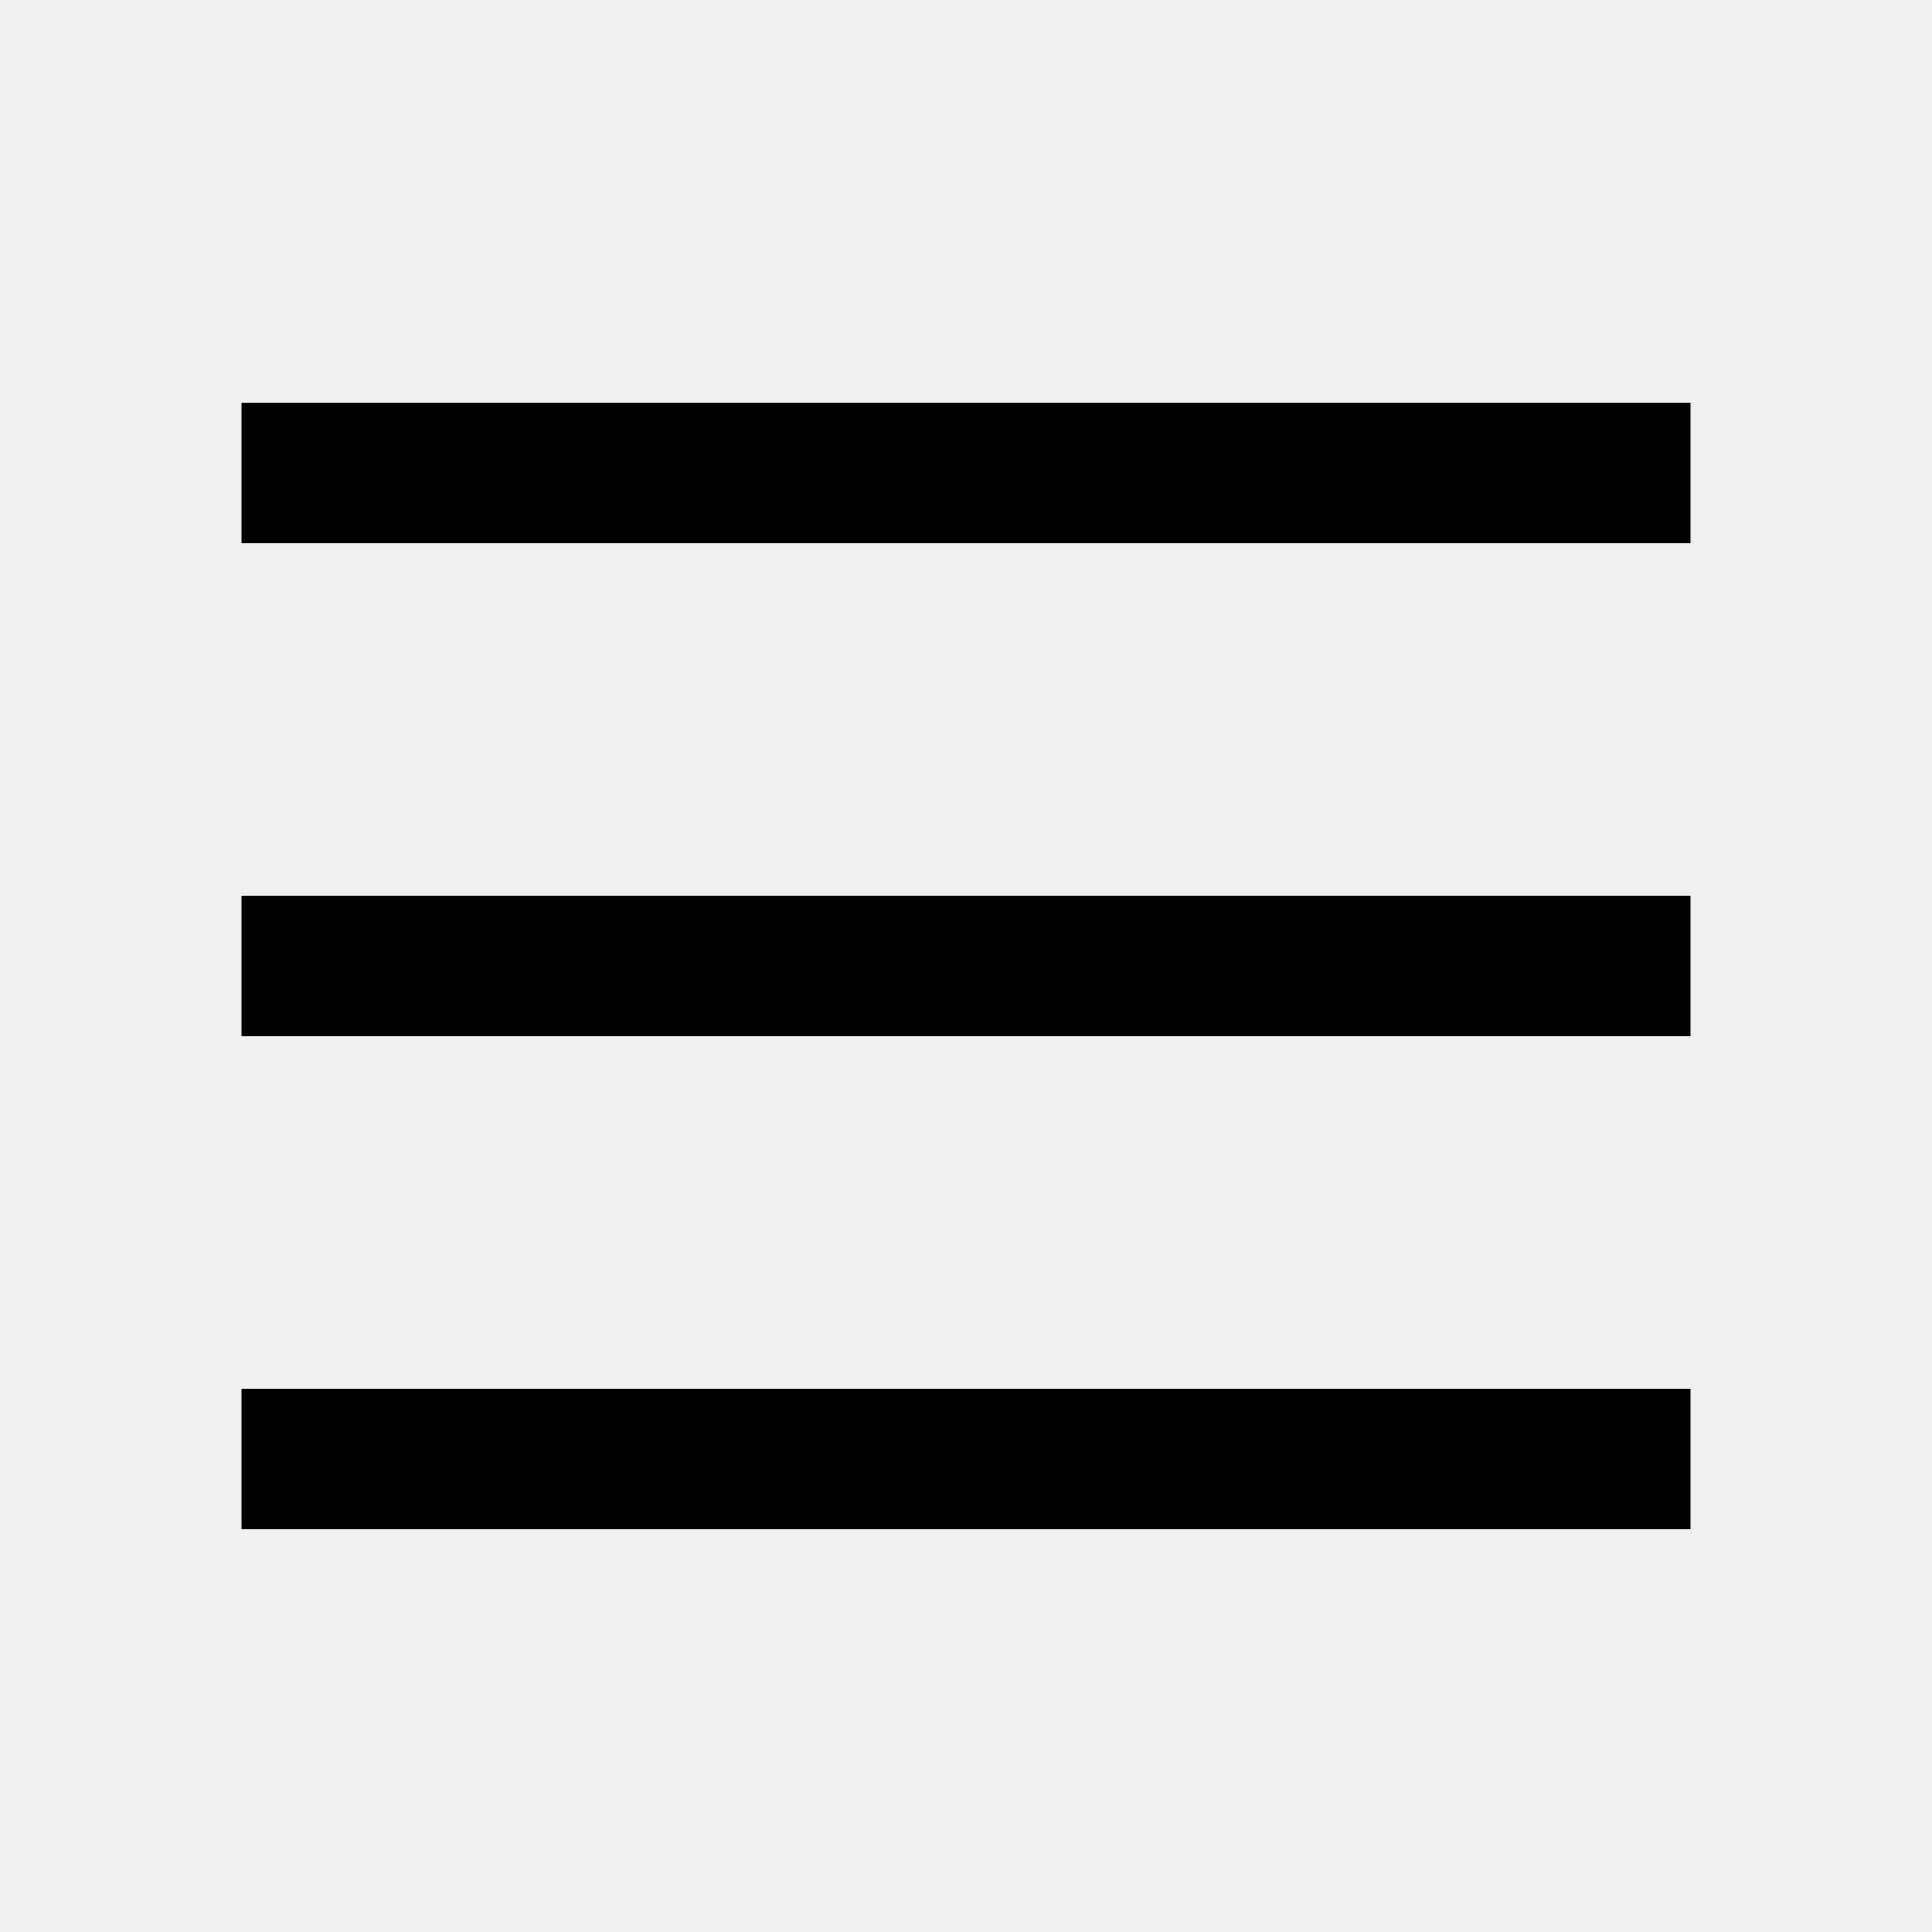
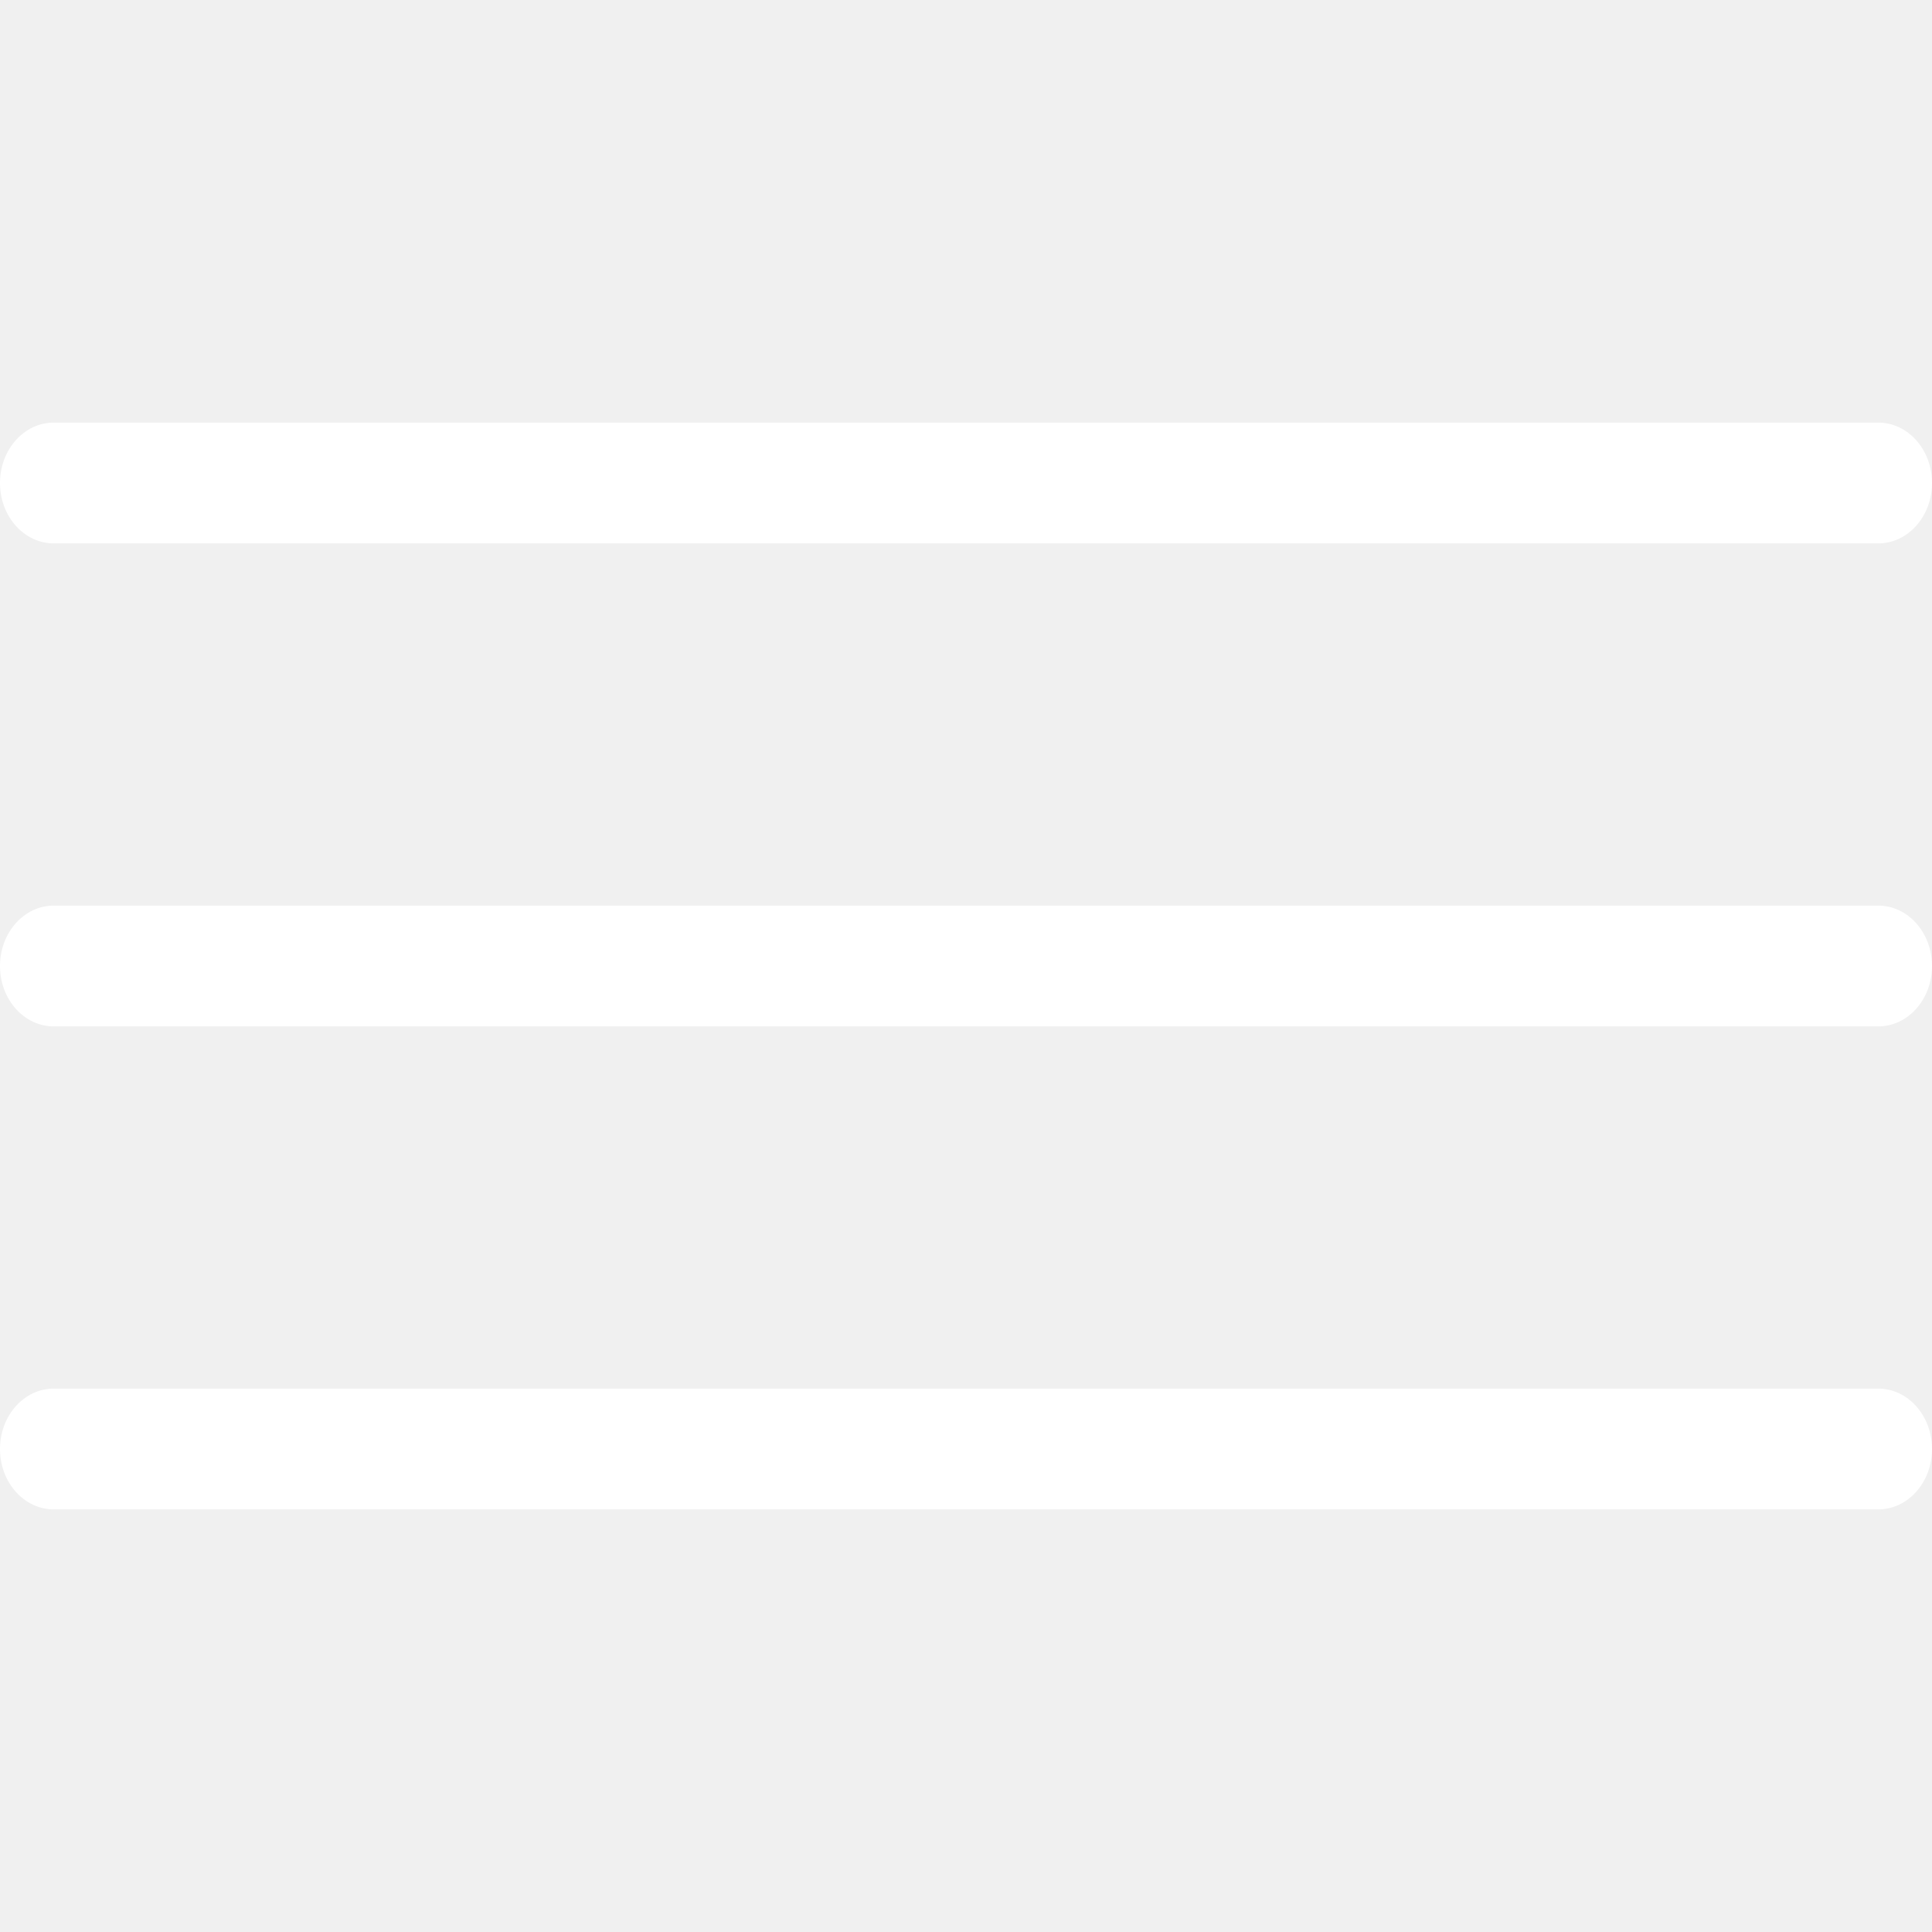
- <svg xmlns="http://www.w3.org/2000/svg" width="40" height="40" viewBox="0 0 40 40" fill="none">
-   <path d="M5 8.333H35V11.25H5V8.333ZM5 18.541H35V21.458H5V18.541ZM5 28.75H35V31.666H5V28.75Z" fill="black" />
+ <svg xmlns="http://www.w3.org/2000/svg" width="32" height="32" viewBox="0 0 32 32" fill="none">
+   <path fill-rule="evenodd" clip-rule="evenodd" d="M0 8C0 7.448 0.398 7 0.889 7H31.111C31.602 7 32 7.448 32 8C32 8.552 31.602 9 31.111 9H0.889C0.398 9 0 8.552 0 8Z" fill="white" />
+   <path fill-rule="evenodd" clip-rule="evenodd" d="M0 16C0 15.448 0.398 15 0.889 15H31.111C31.602 15 32 15.448 32 16C32 16.552 31.602 17 31.111 17H0.889C0.398 17 0 16.552 0 16Z" fill="white" />
+   <path fill-rule="evenodd" clip-rule="evenodd" d="M0 24C0 23.448 0.398 23 0.889 23H31.111C31.602 23 32 23.448 32 24C32 24.552 31.602 25 31.111 25H0.889C0.398 25 0 24.552 0 24Z" fill="white" />
</svg>
